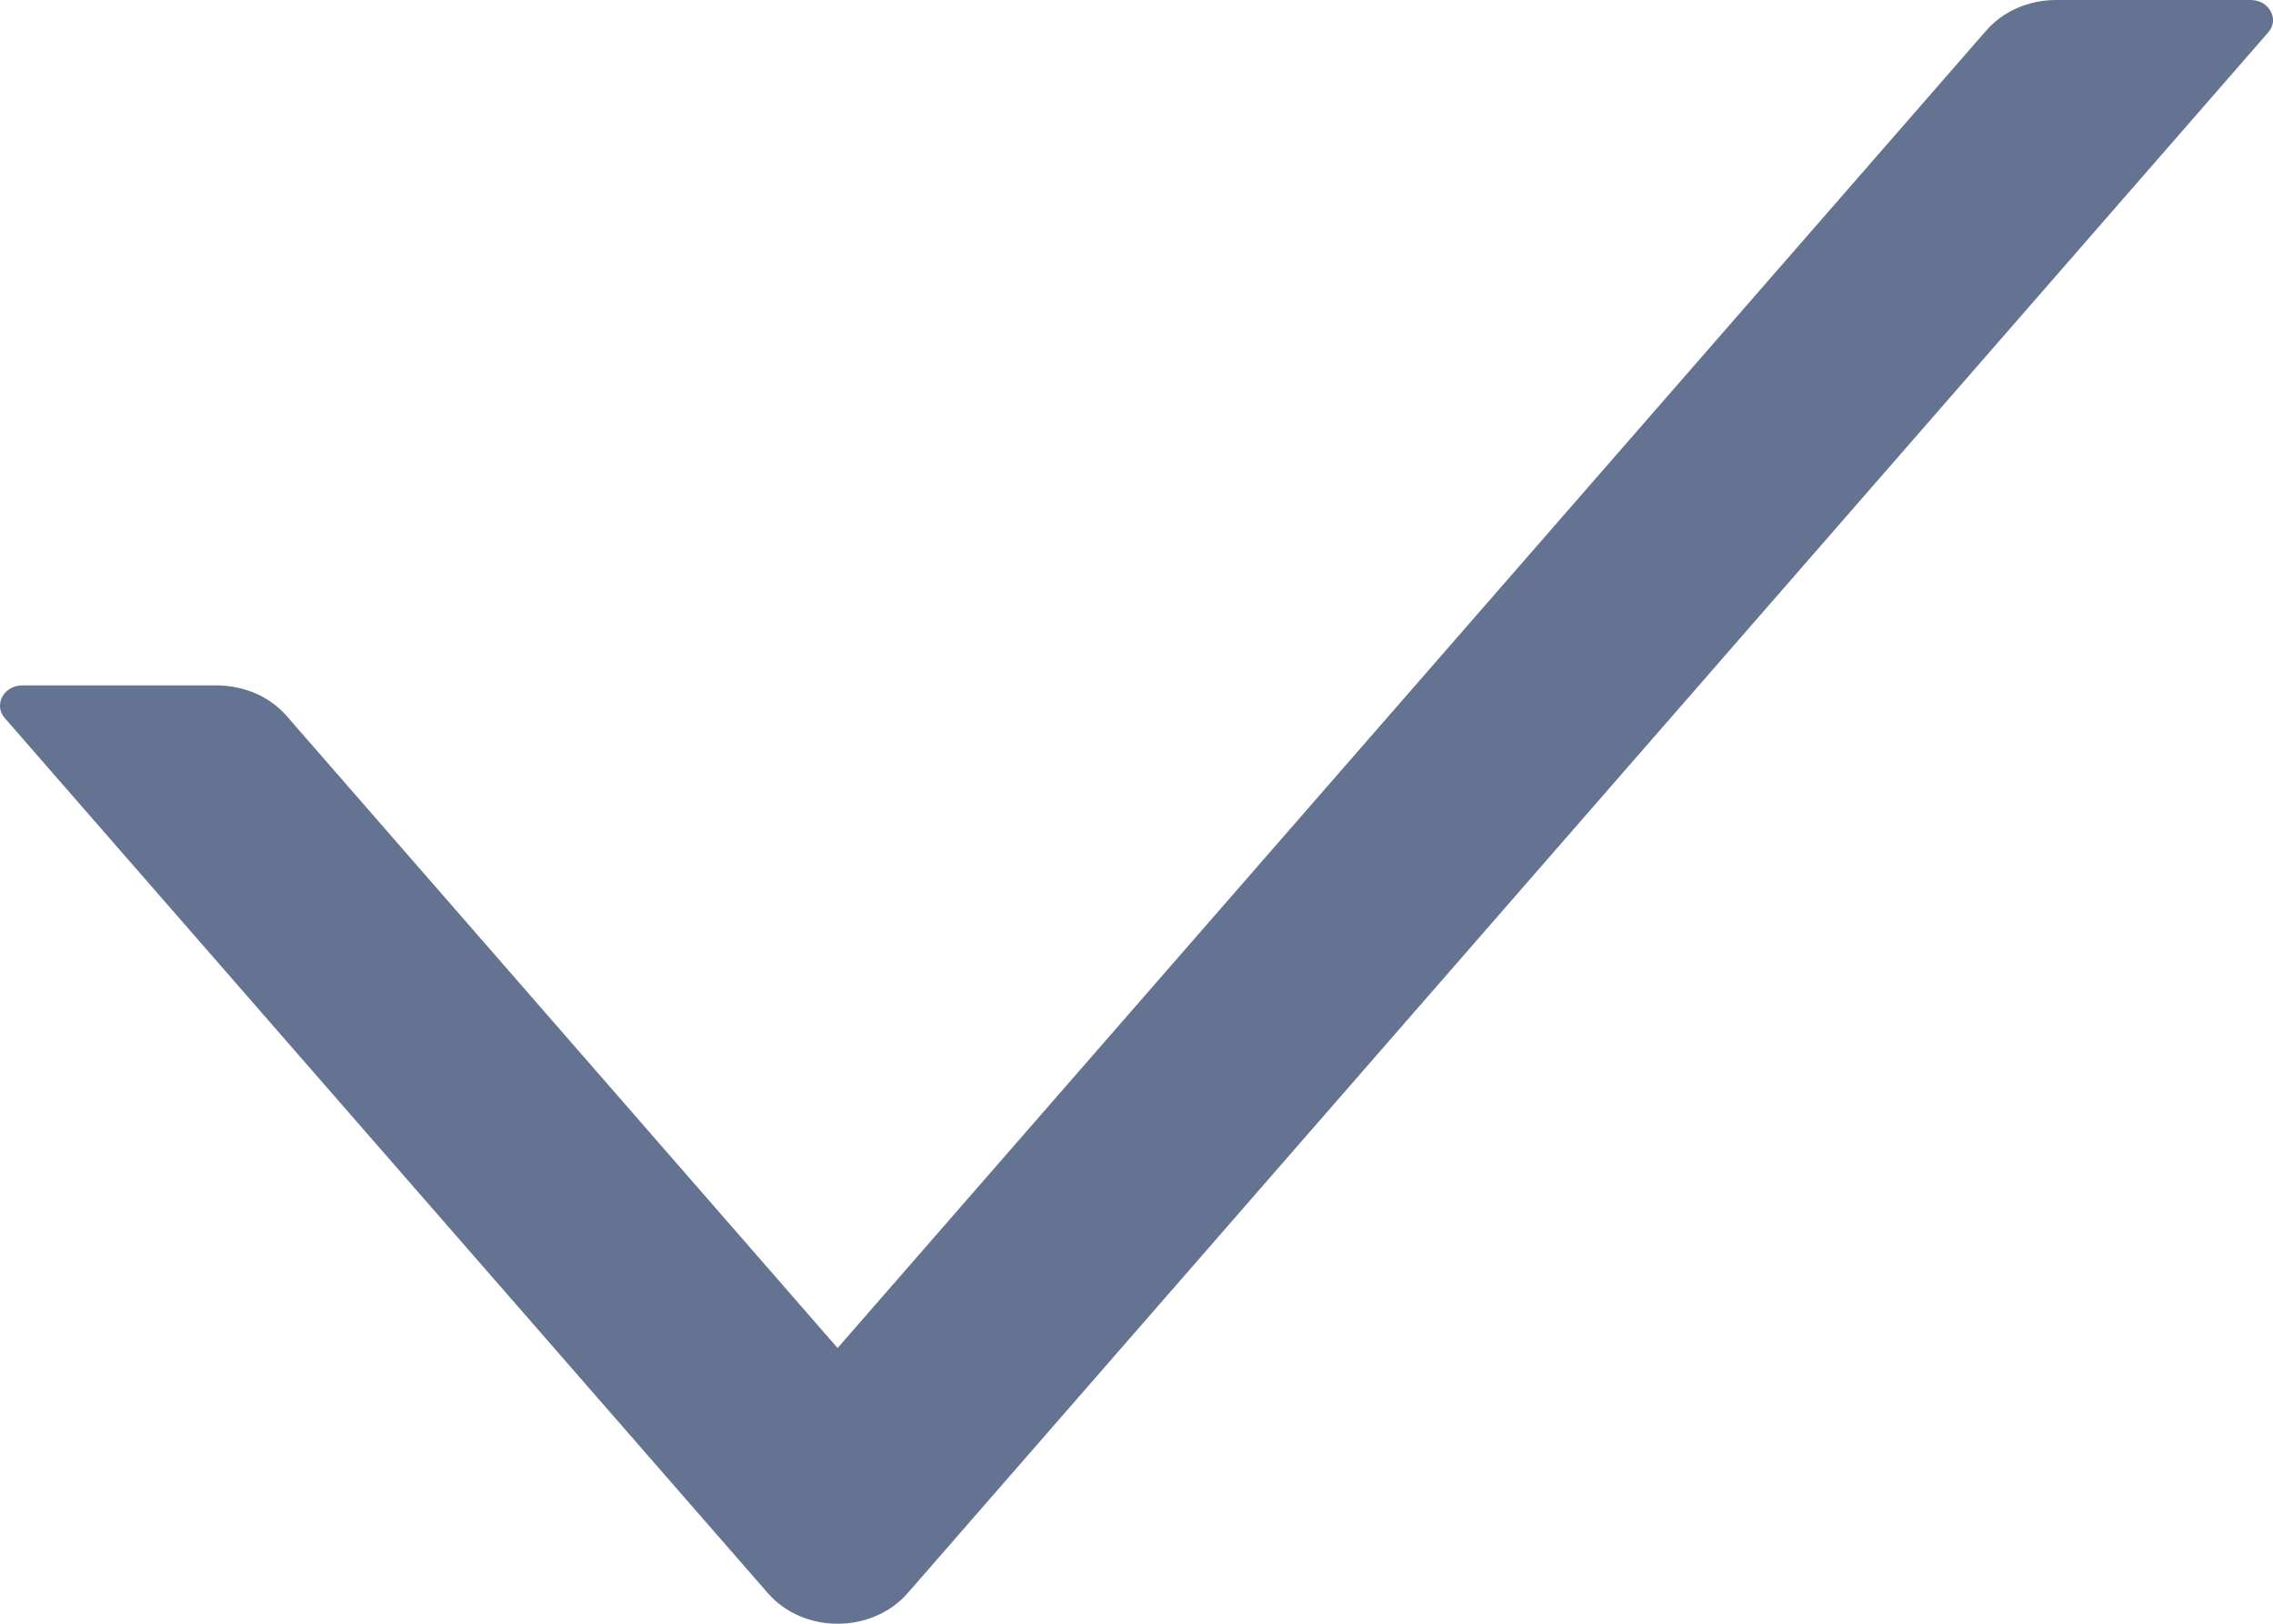
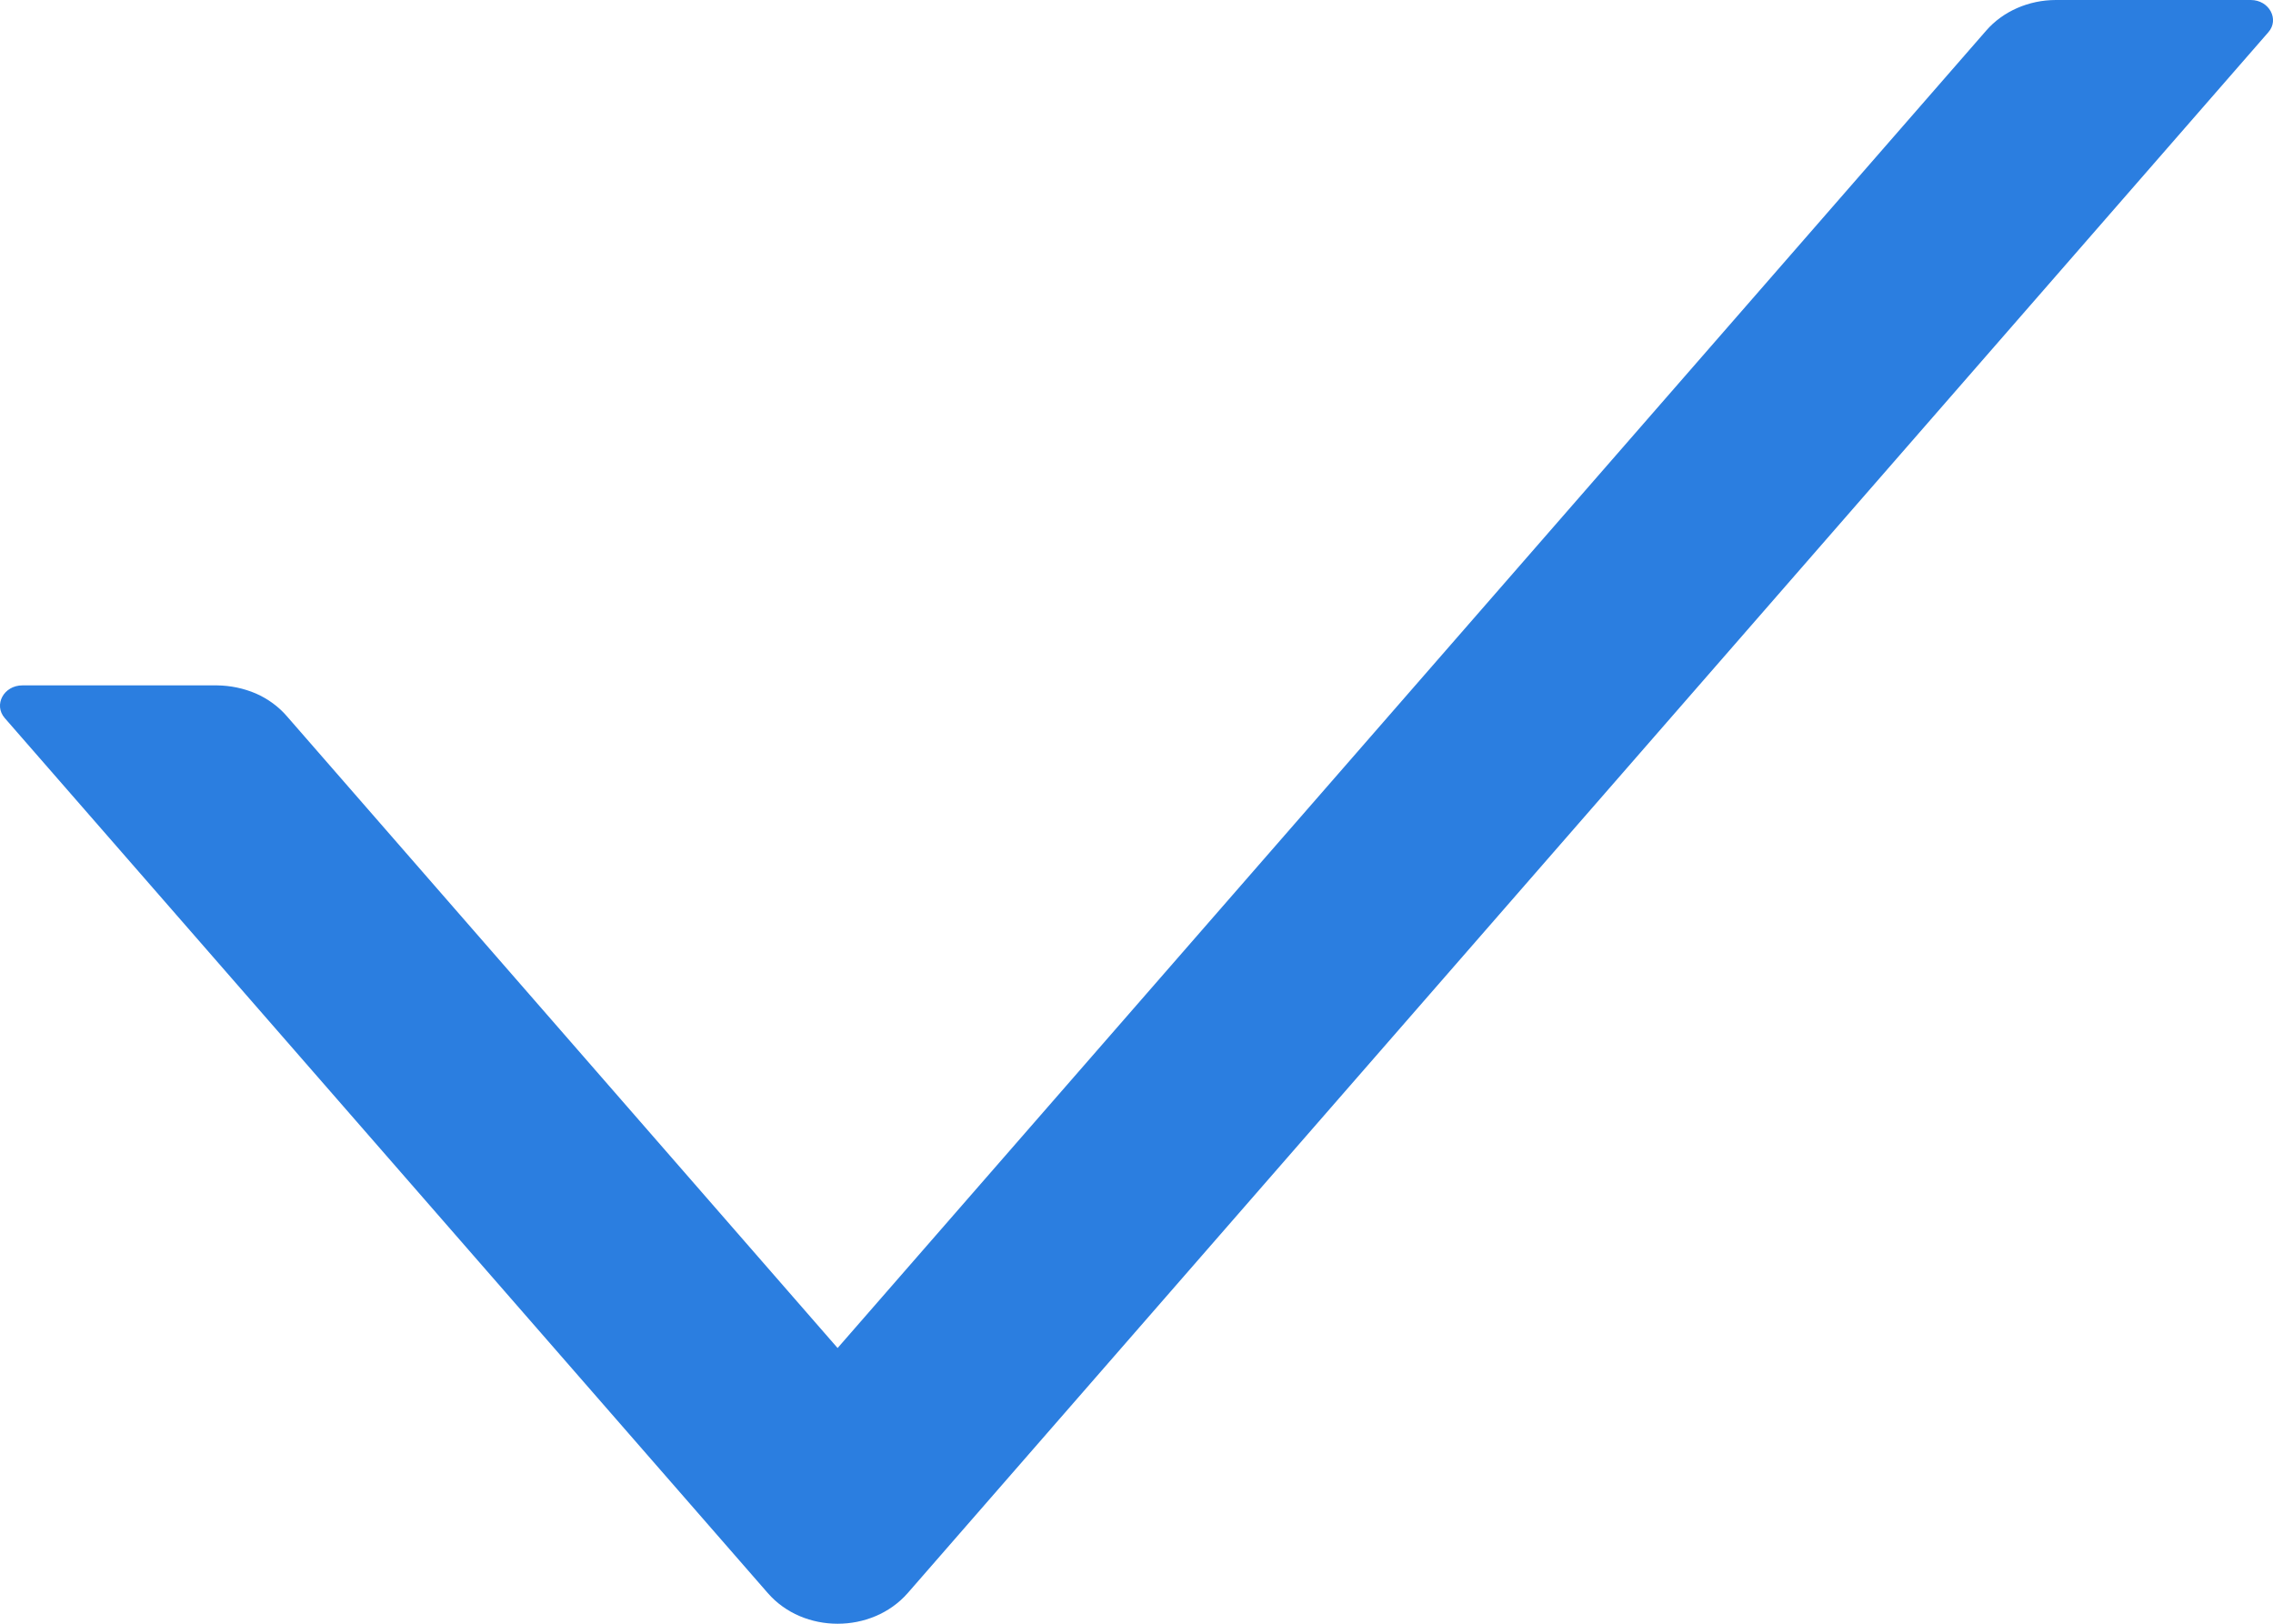
<svg xmlns="http://www.w3.org/2000/svg" width="14" height="10" viewBox="0 0 14 10" fill="none">
-   <path d="M13.863 0H12.663C12.495 0 12.336 0.07 12.233 0.189L5.159 8.302L1.767 4.411C1.716 4.352 1.651 4.304 1.576 4.271C1.501 4.239 1.42 4.222 1.337 4.221H0.138C0.023 4.221 -0.041 4.341 0.029 4.422L4.729 9.811C4.948 10.063 5.37 10.063 5.591 9.811L13.971 0.199C14.041 0.12 13.977 0 13.863 0V0Z" fill="#647391" />
+   <path d="M13.863 0H12.663C12.495 0 12.336 0.07 12.233 0.189L5.159 8.302L1.767 4.411C1.716 4.352 1.651 4.304 1.576 4.271C1.501 4.239 1.42 4.222 1.337 4.221H0.138C0.023 4.221 -0.041 4.341 0.029 4.422L4.729 9.811C4.948 10.063 5.37 10.063 5.591 9.811L13.971 0.199C14.041 0.12 13.977 0 13.863 0V0Z" fill="#2B7EE0" />
</svg>
